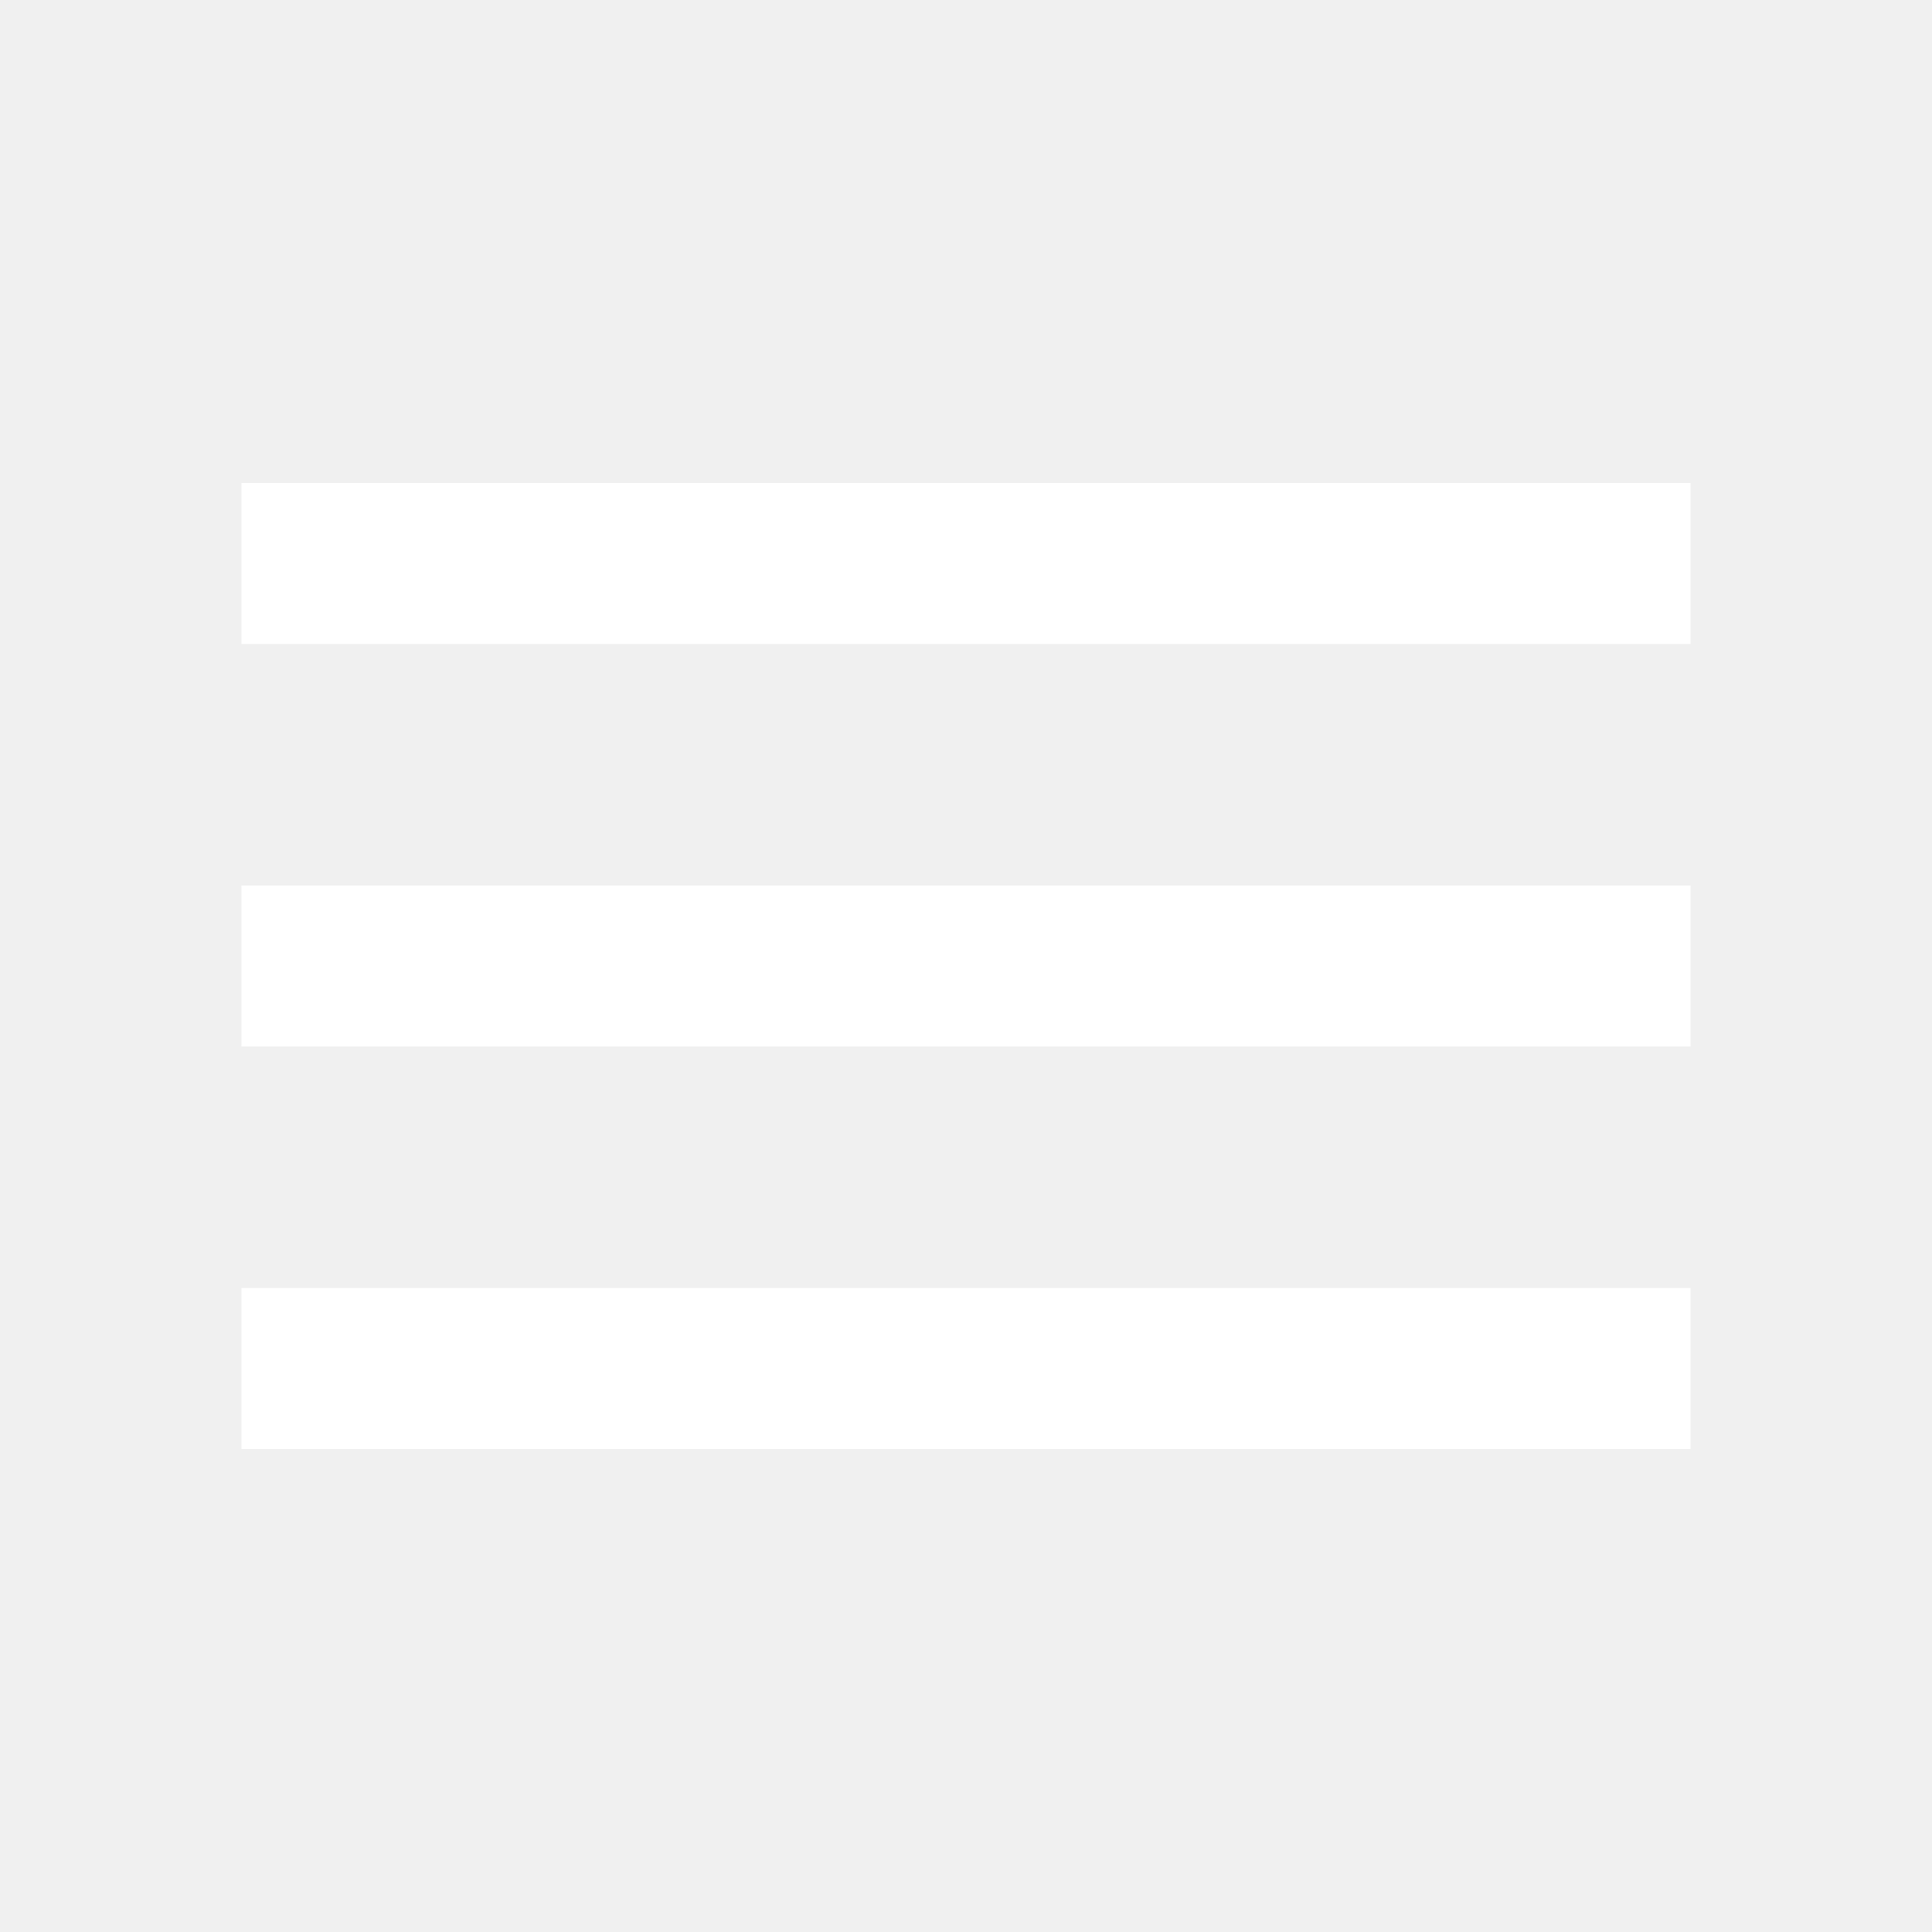
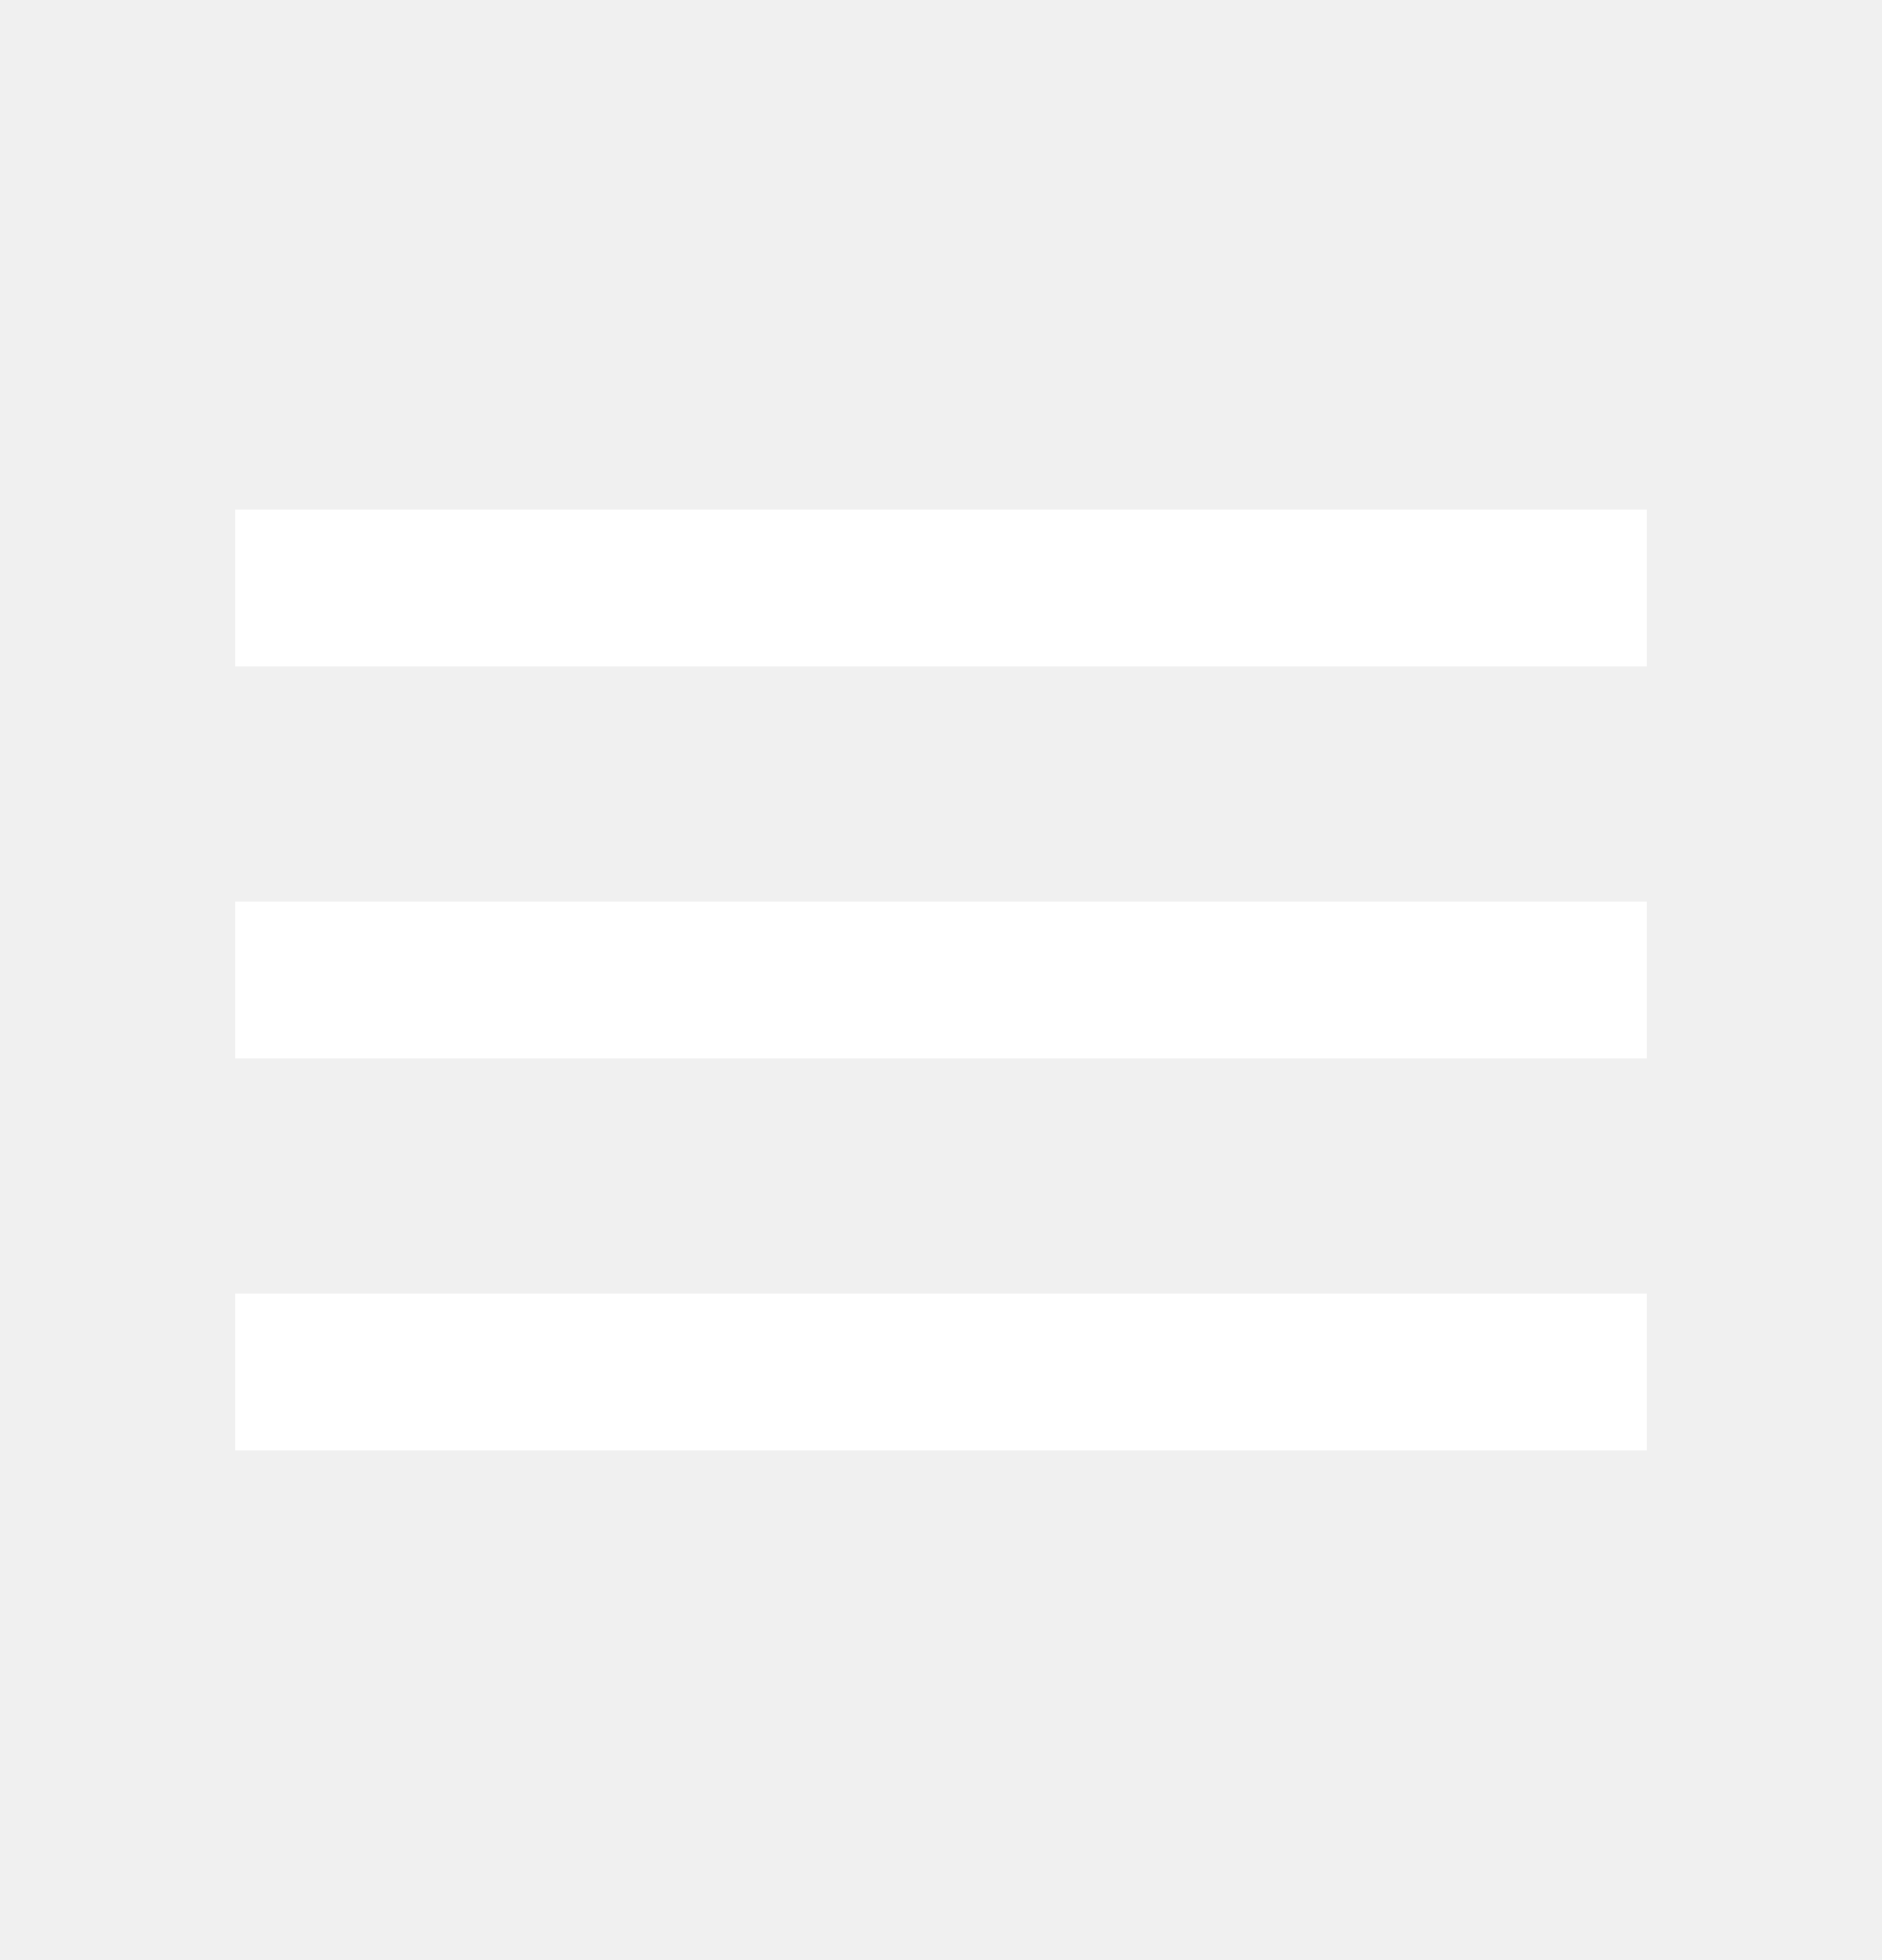
- <svg xmlns="http://www.w3.org/2000/svg" width="24" height="24" viewBox="0 0 24 24" fill="none">
-   <path fill-rule="evenodd" clip-rule="evenodd" d="M3 18H21V16H3V18ZM3 13H21V11H3V13ZM3 6V8H21V6H3Z" fill="white" />
+ <svg xmlns="http://www.w3.org/2000/svg" width="24" height="25" viewBox="0 0 24 25" fill="none">
+   <path fill-rule="evenodd" clip-rule="evenodd" d="M3 18.5H21V16.5H3V18.5ZM3 13.5H21V11.5H3V13.5ZM3 6.5V8.5H21V6.5H3Z" fill="white" />
</svg>
